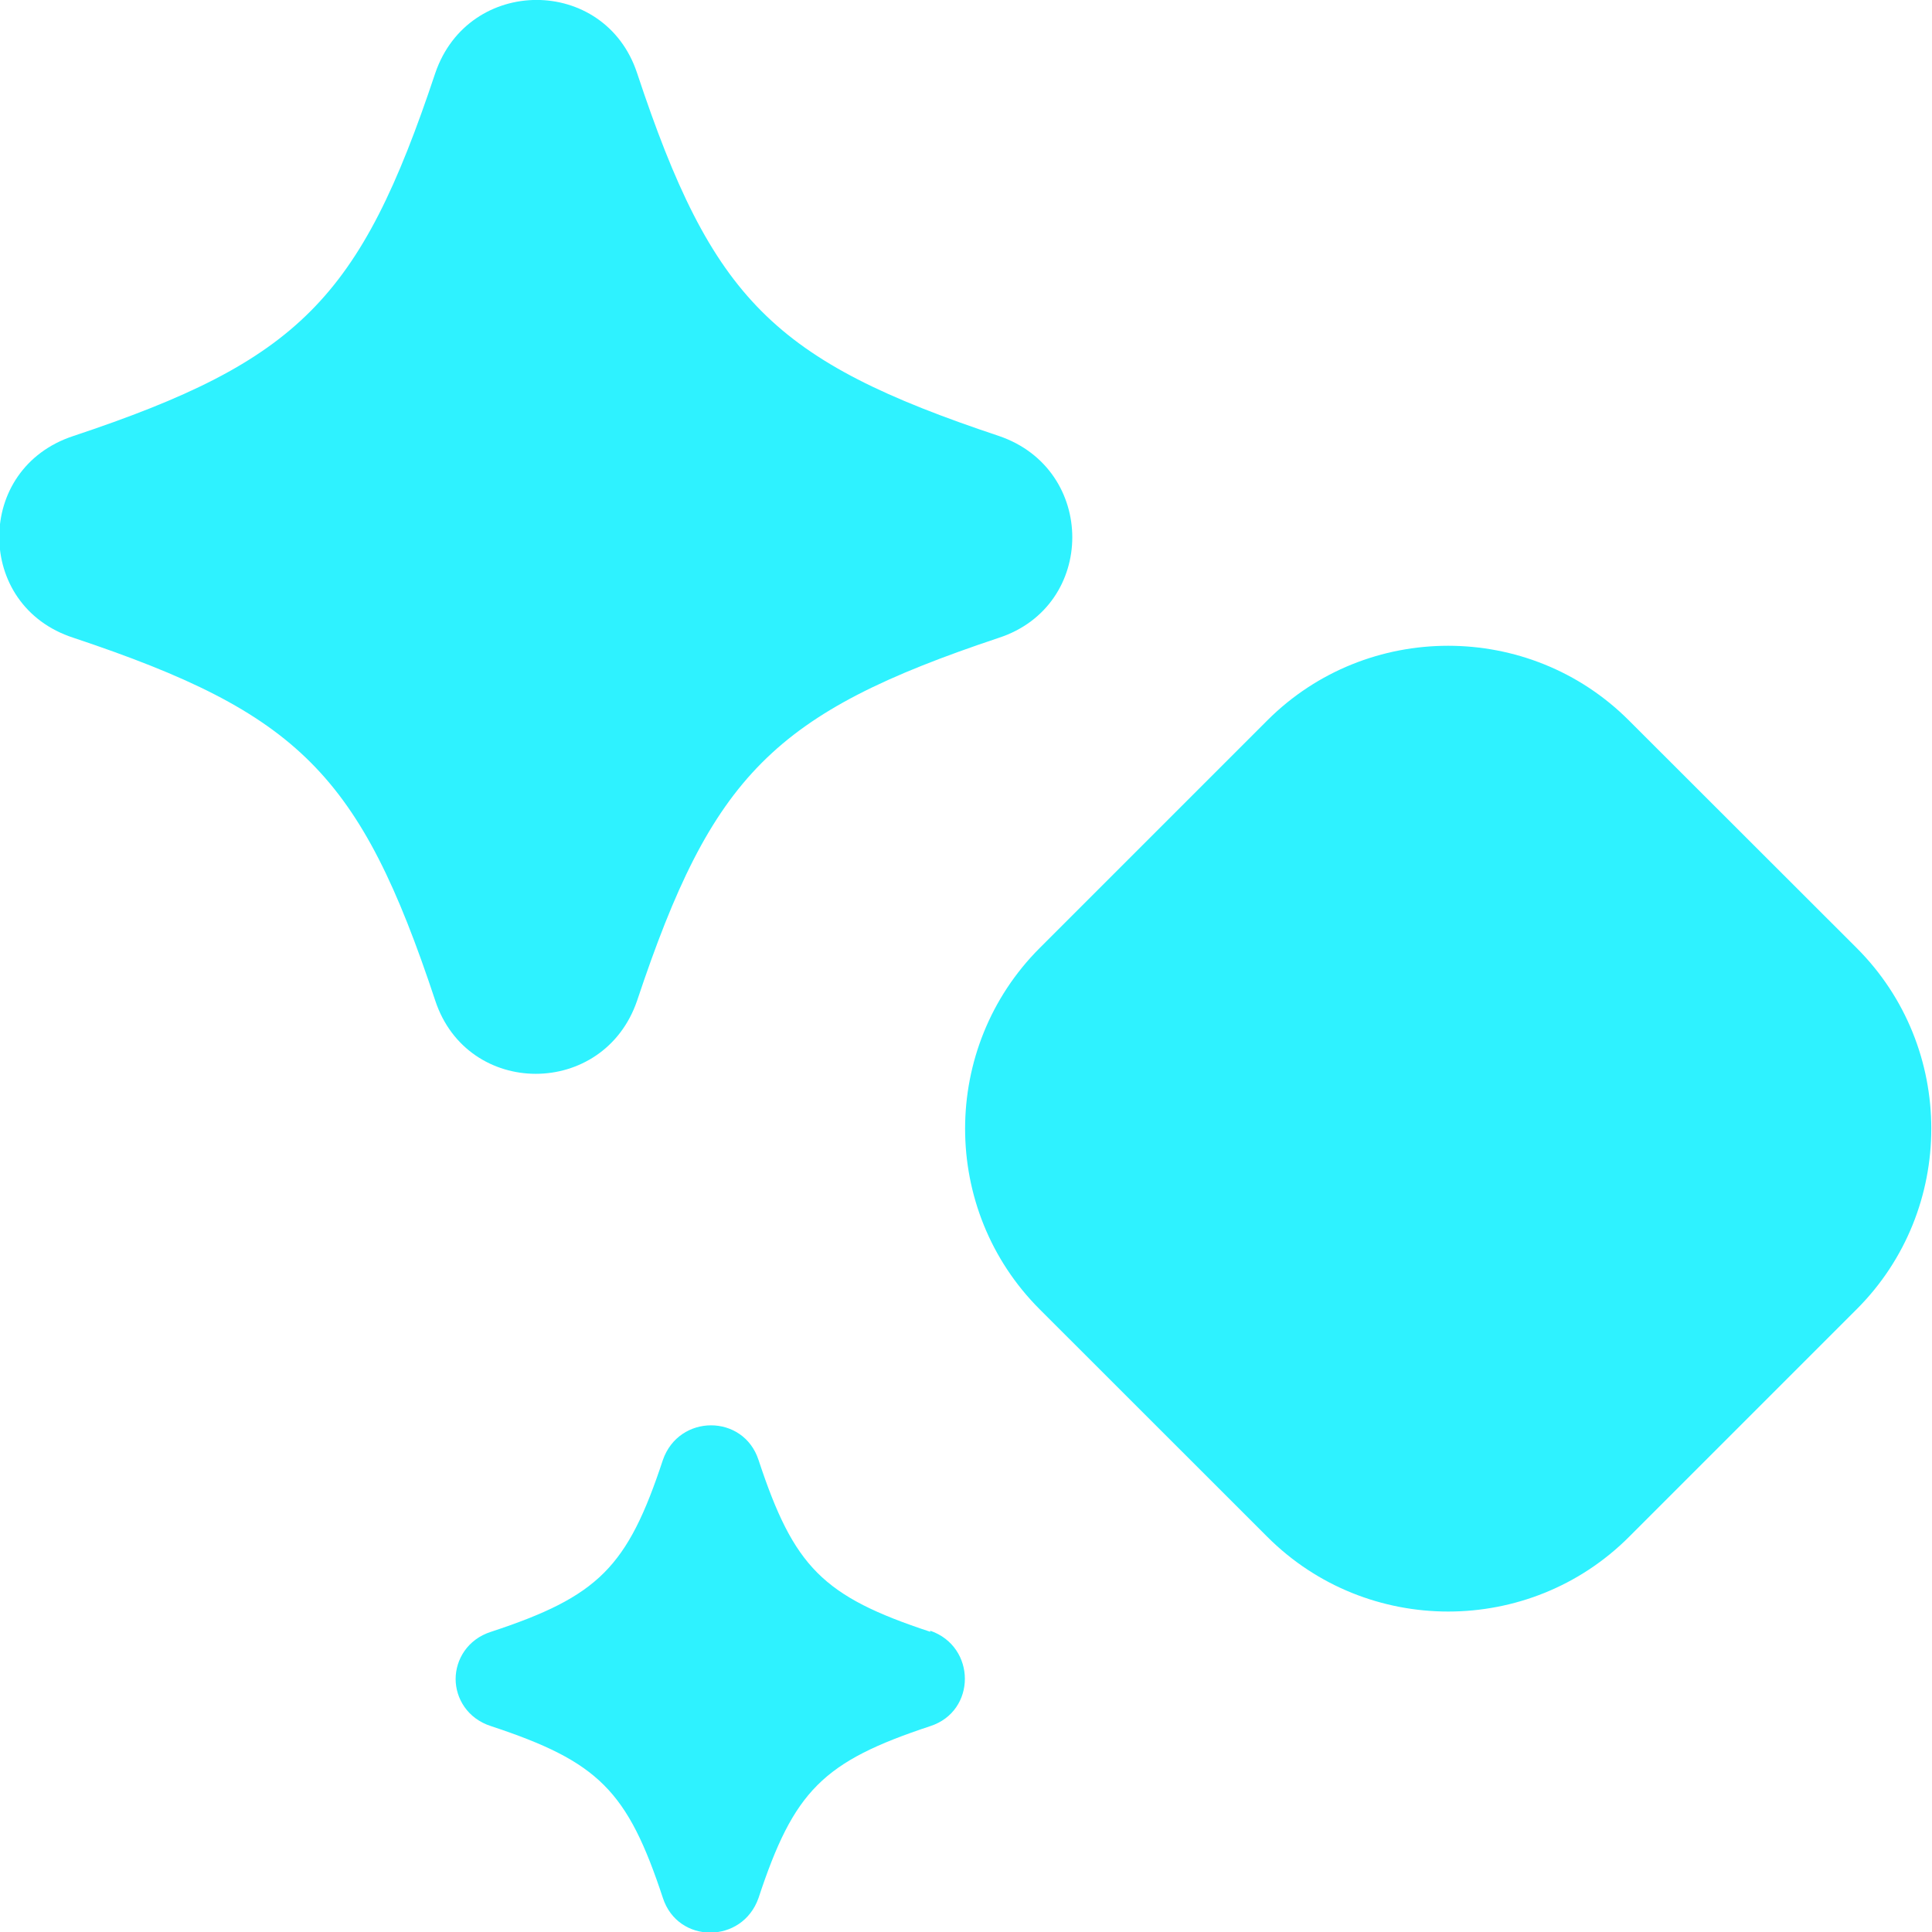
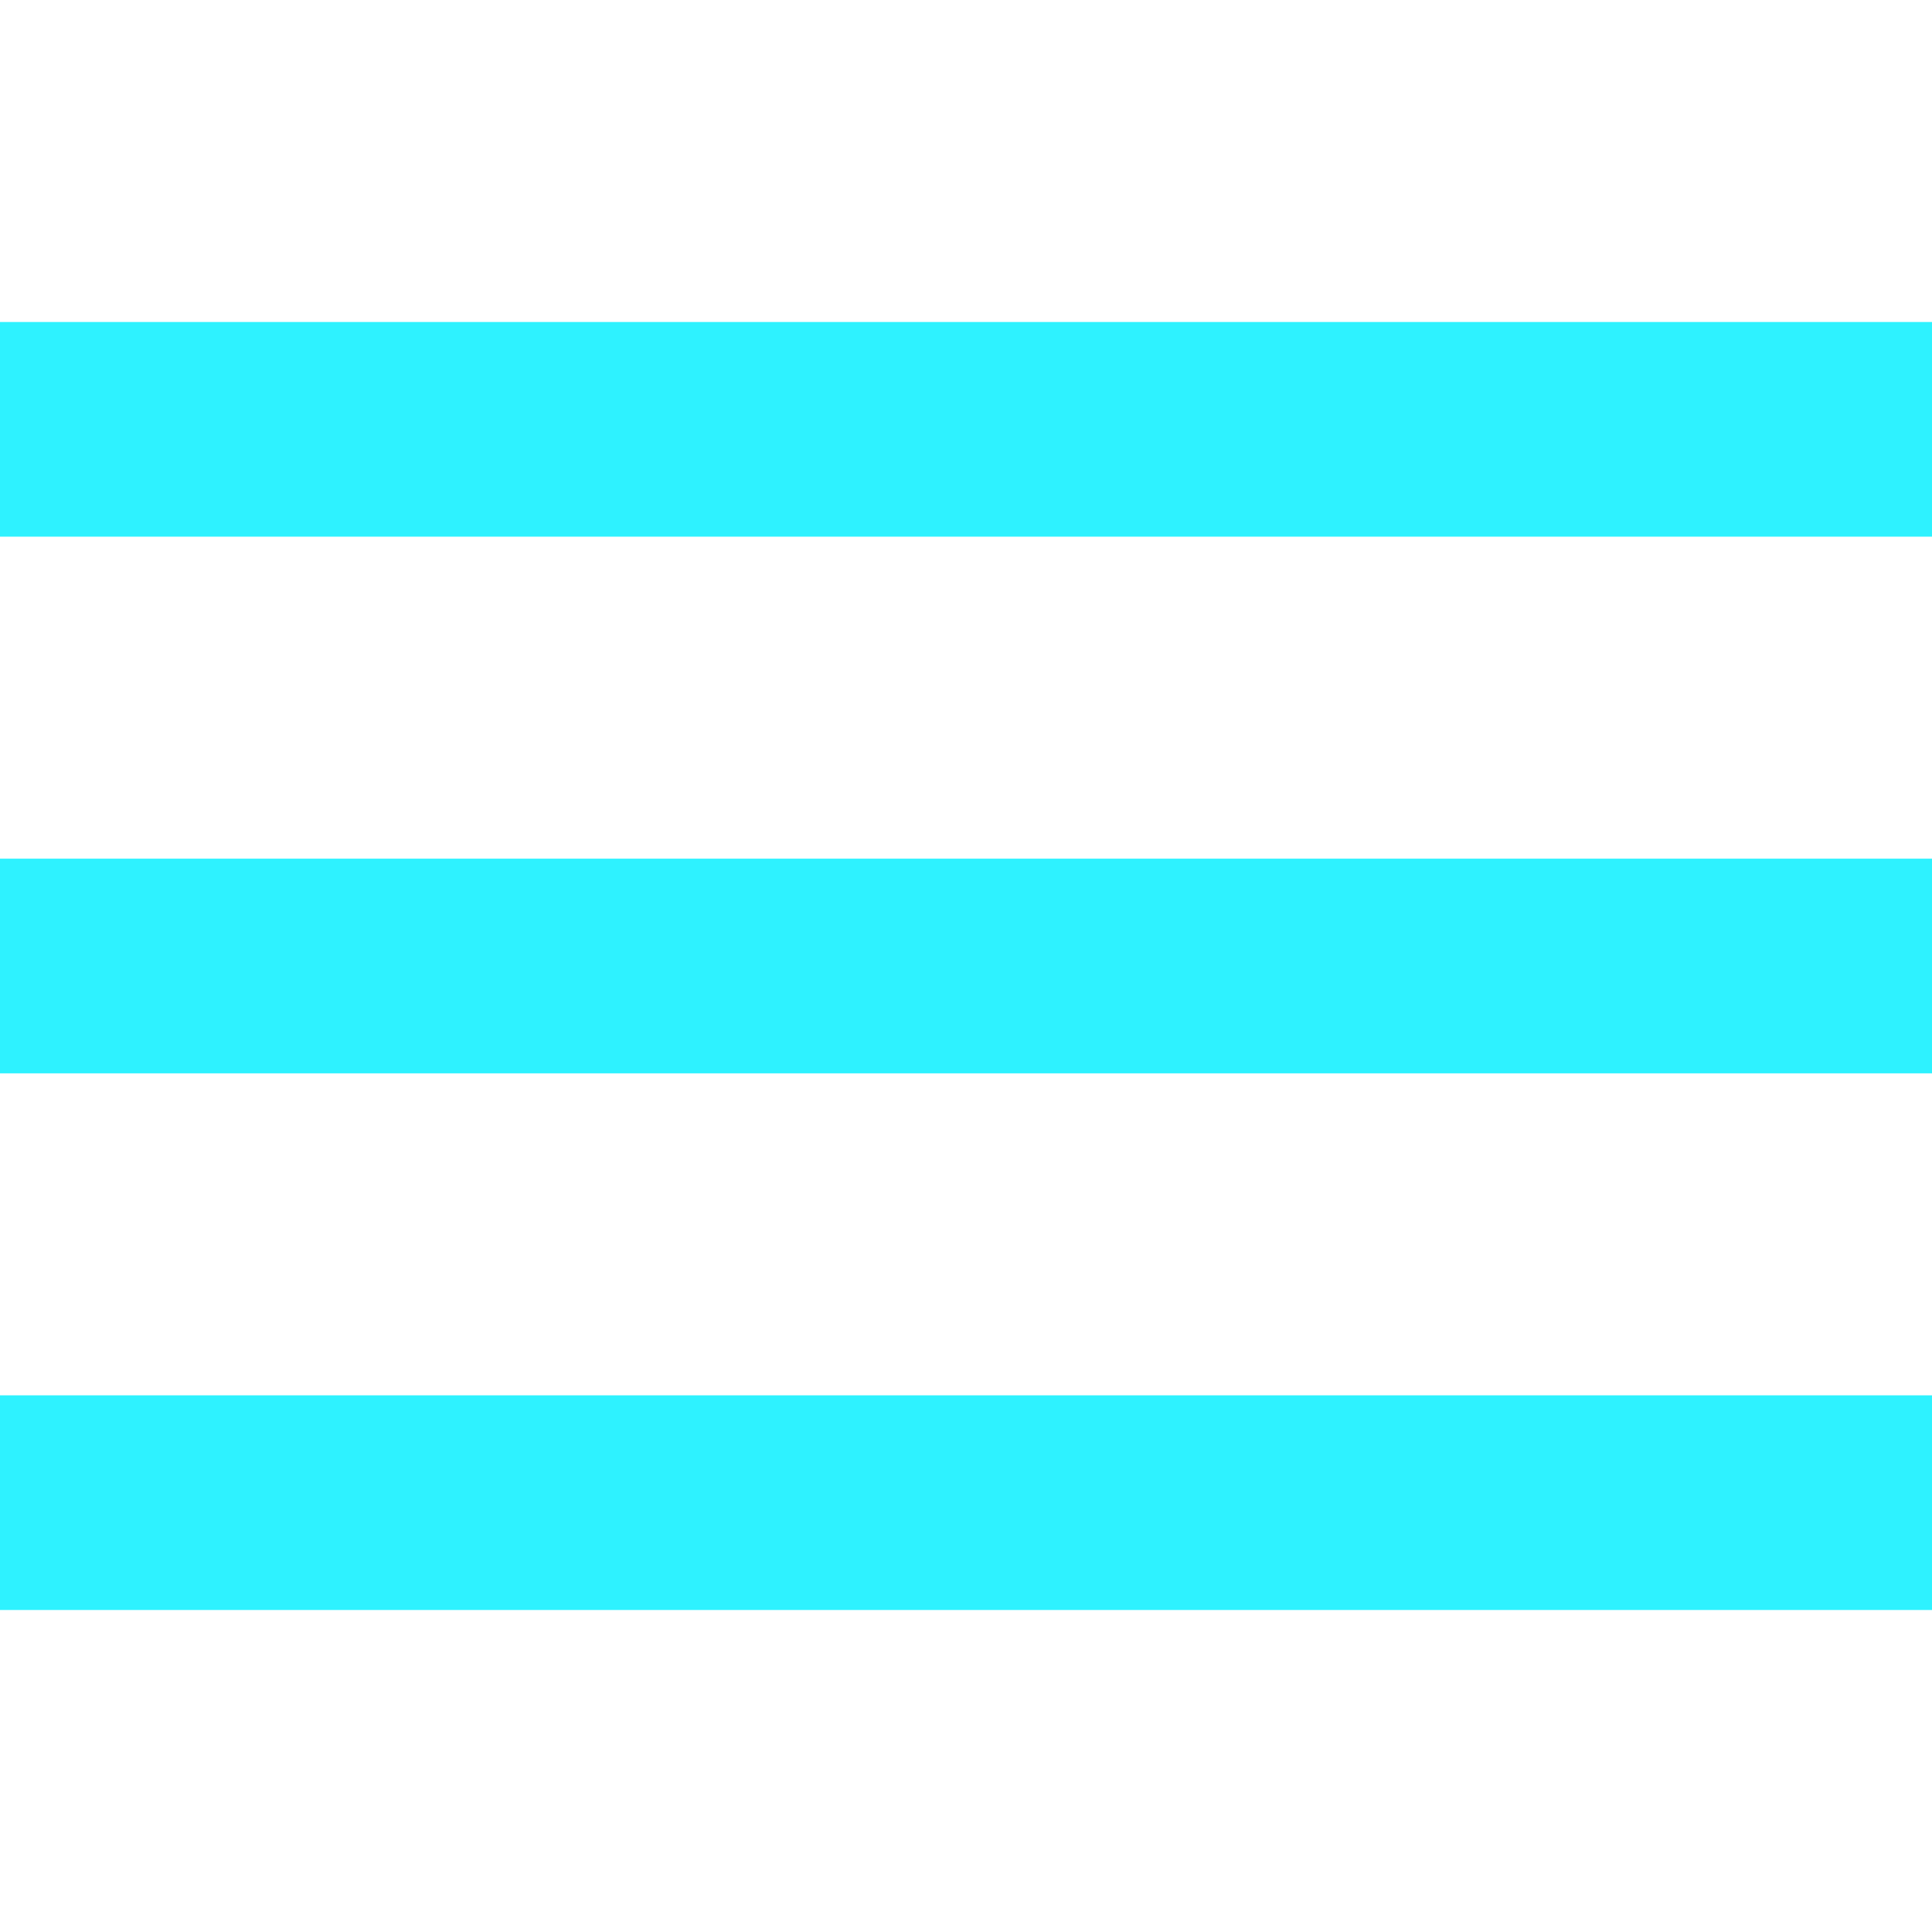
<svg xmlns="http://www.w3.org/2000/svg" width="18" height="18" viewBox="0 0 18 18" fill="none">
-   <path fill-rule="evenodd" clip-rule="evenodd" d="M5.936 9.322C6.636 7.223 7.207 6.643 9.307 5.942C10.218 5.643 10.218 4.372 9.307 4.062C7.207 3.362 6.636 2.792 5.936 0.682C5.636 -0.228 4.365 -0.228 4.055 0.682C3.355 2.783 2.785 3.362 0.684 4.062C0.224 4.213 -0.007 4.603 -0.007 5.003C-0.007 5.402 0.224 5.793 0.684 5.942C2.785 6.643 3.355 7.213 4.055 9.322C4.355 10.232 5.626 10.232 5.936 9.322ZM8.667 15.203C7.667 14.873 7.397 14.602 7.067 13.602C6.926 13.172 6.326 13.172 6.176 13.602C5.846 14.602 5.576 14.873 4.575 15.203C4.355 15.273 4.245 15.463 4.245 15.643C4.245 15.822 4.355 16.012 4.575 16.082C5.576 16.413 5.846 16.683 6.176 17.683C6.316 18.113 6.916 18.113 7.067 17.683C7.397 16.683 7.667 16.413 8.667 16.082C9.097 15.943 9.097 15.342 8.667 15.193V15.203ZM11.808 6.711L9.686 8.833C8.76 9.76 8.76 11.273 9.687 12.199L11.809 14.32C12.736 15.246 14.25 15.246 15.177 14.319L17.299 12.197C18.225 11.271 18.225 9.758 17.298 8.832L15.175 6.711C14.249 5.785 12.735 5.785 11.808 6.711Z" fill="#2EF2FF" />
+   <rect y="3" width="18" height="2" fill="#2EF2FF" />
+   <rect y="8" width="18" height="2" fill="#2EF2FF" />
+   <rect y="13" width="18" height="2" fill="#2EF2FF" />
</svg>
